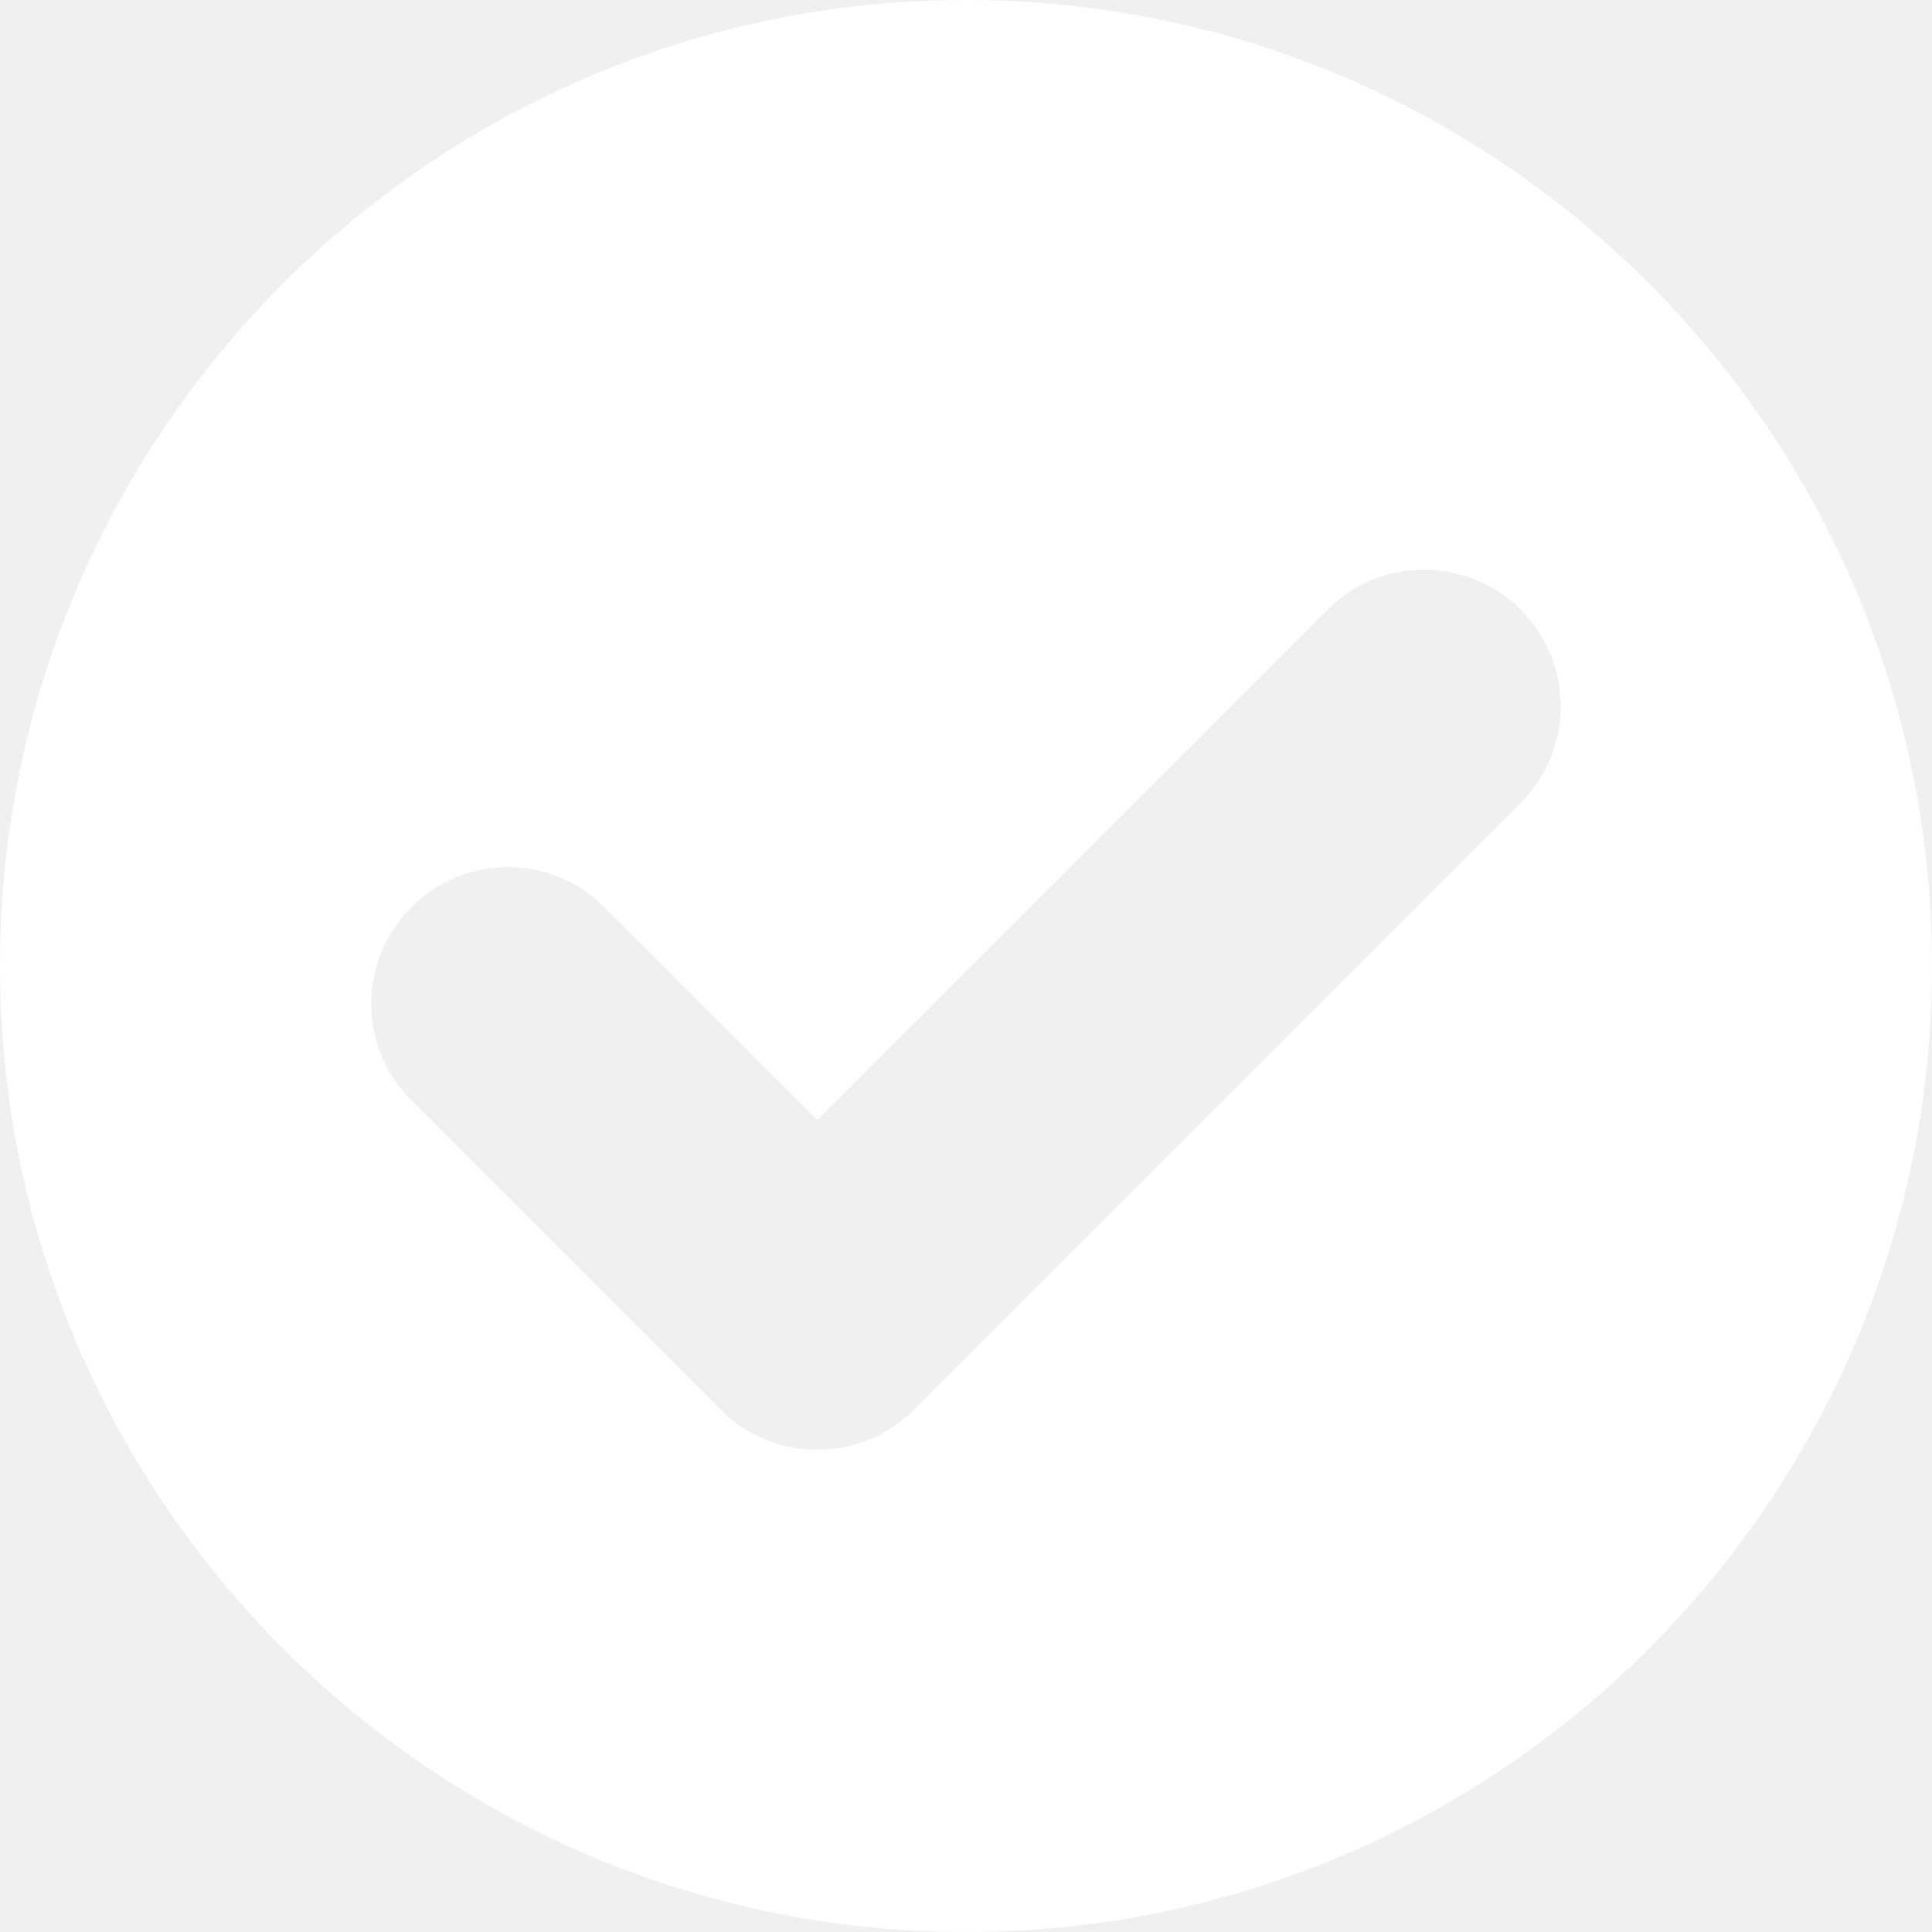
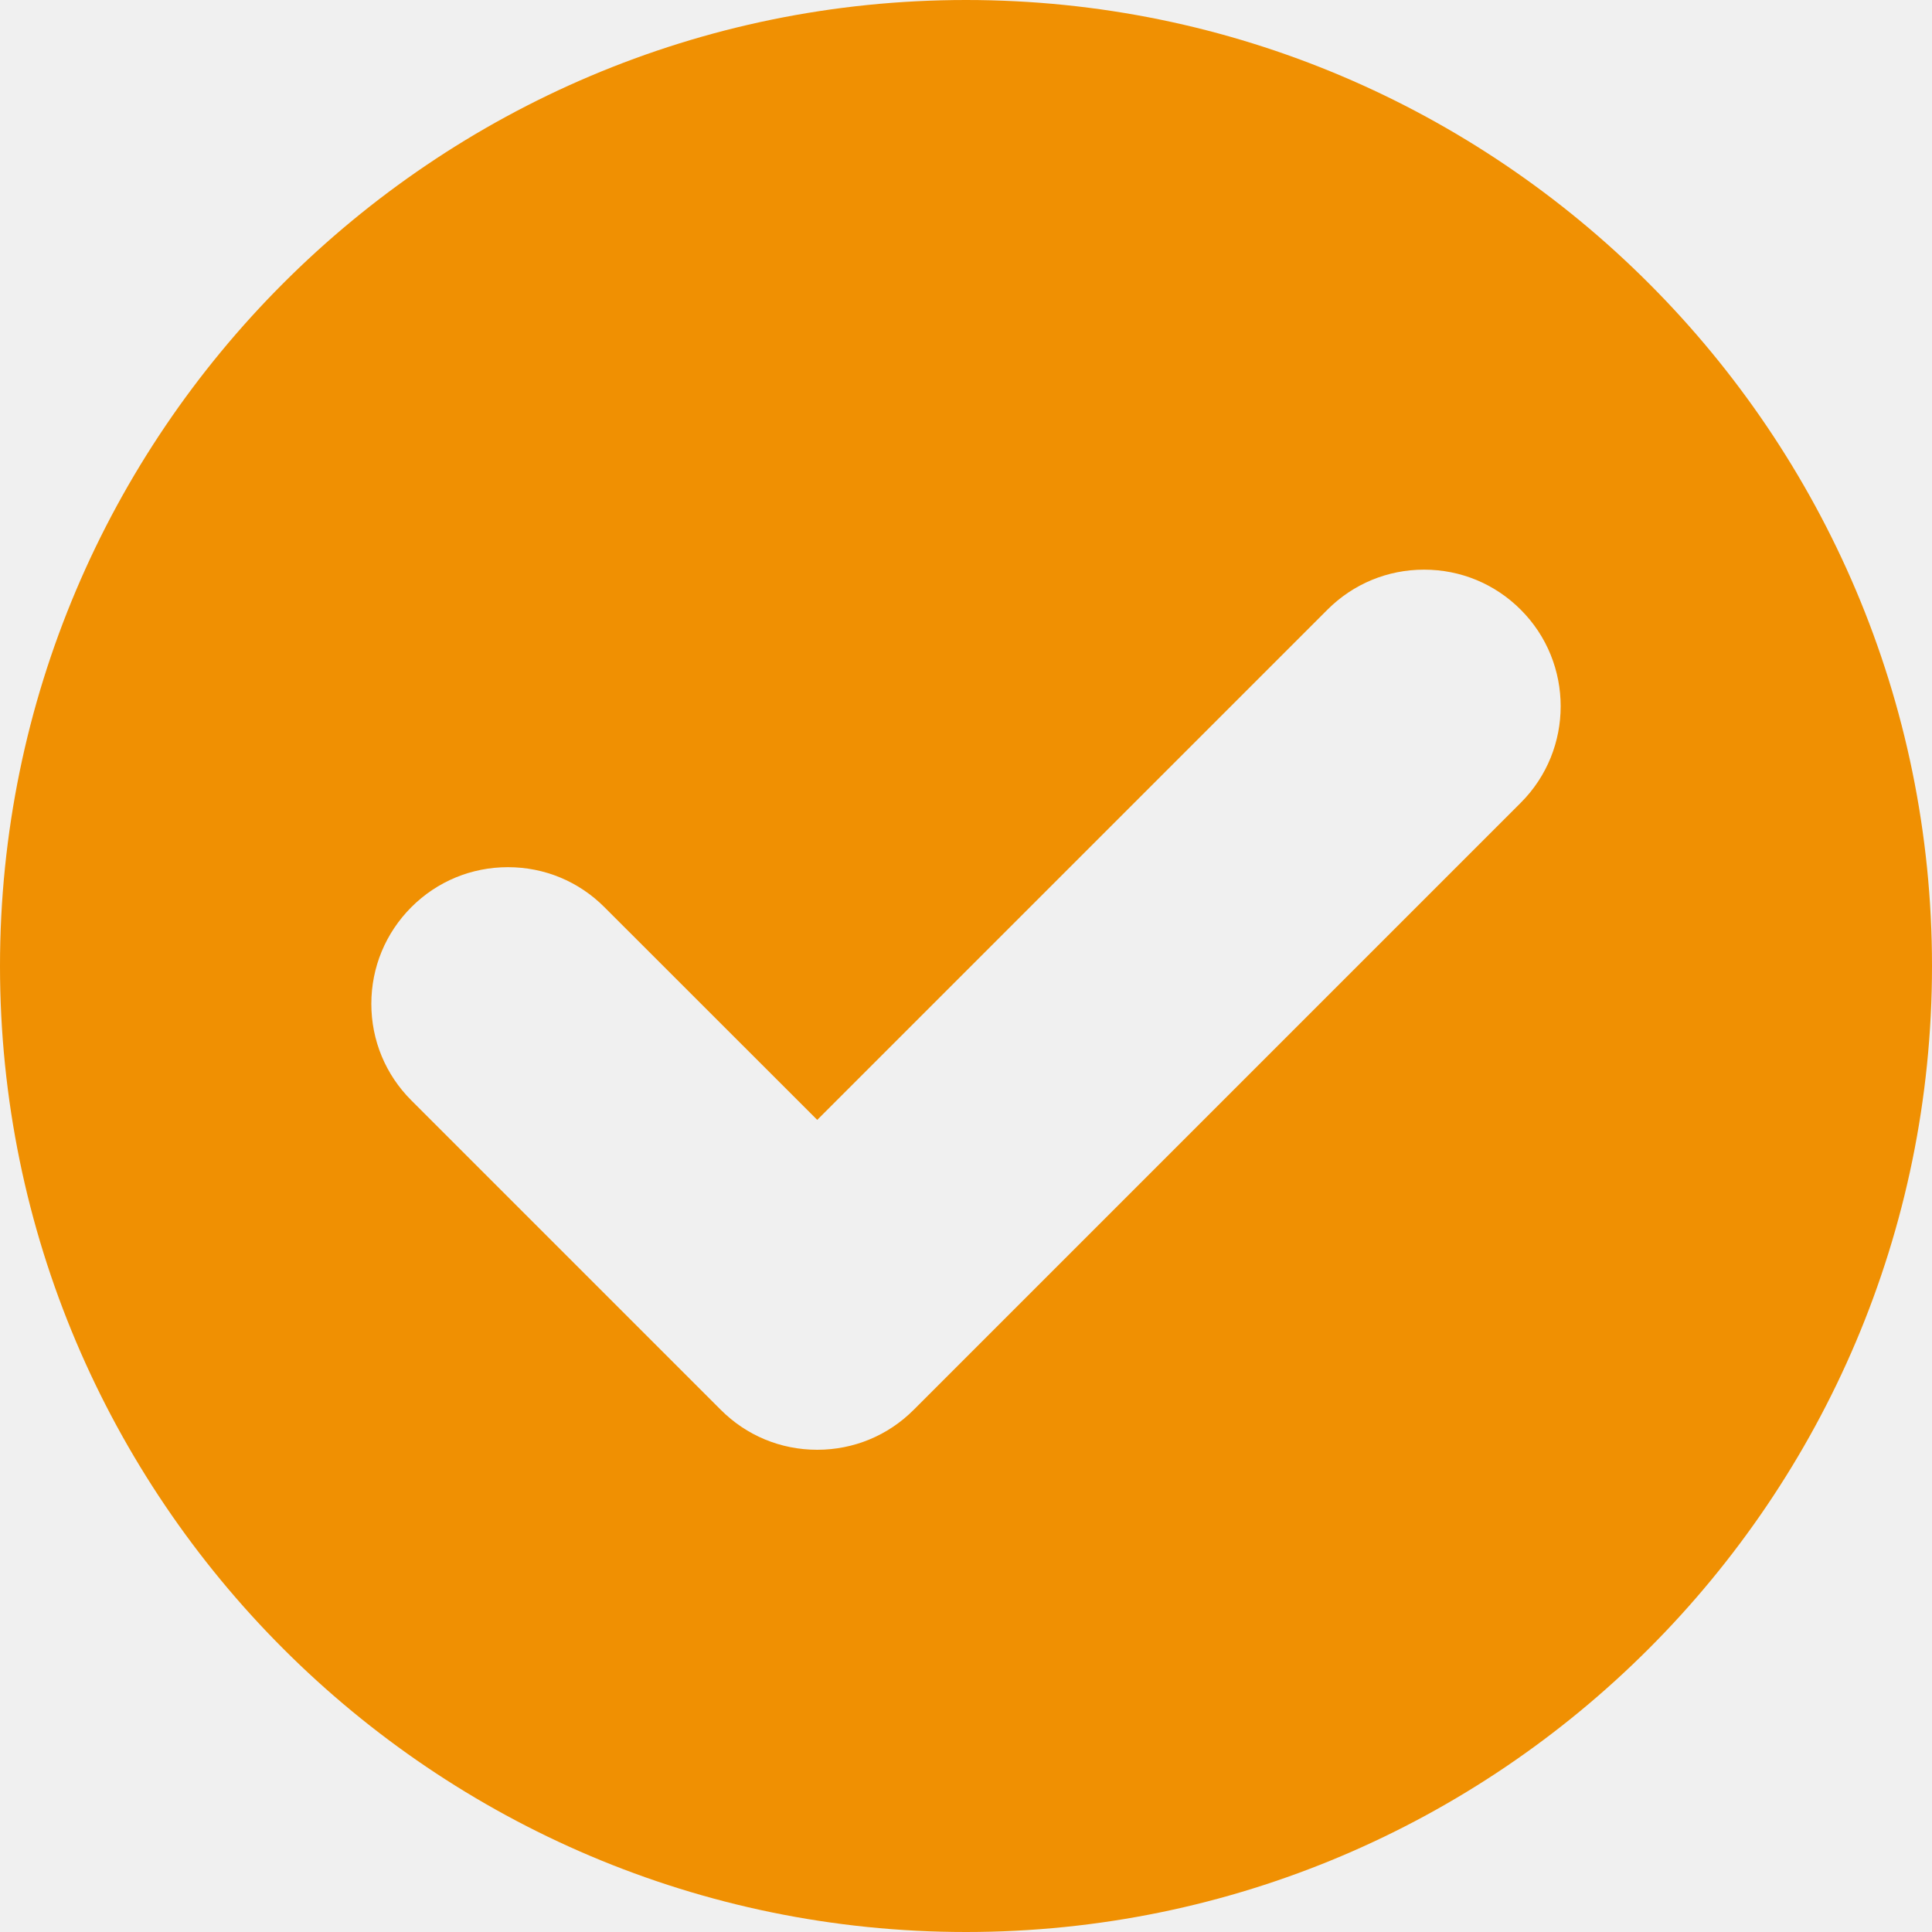
<svg xmlns="http://www.w3.org/2000/svg" width="20" height="20" viewBox="0 0 20 20" fill="none">
-   <path d="M10 0C4.486 0 0 4.486 0 10C0 15.514 4.486 20 10 20C15.514 20 20 15.514 20 10C20 4.486 15.514 0 10 0ZM15.742 8.311L9.46 14.593C9.193 14.861 8.837 15.008 8.46 15.008C8.082 15.008 7.727 14.861 7.46 14.593L4.258 11.391C3.991 11.124 3.844 10.769 3.844 10.392C3.844 10.014 3.991 9.659 4.258 9.391C4.525 9.124 4.88 8.977 5.258 8.977C5.636 8.977 5.991 9.124 6.258 9.392L8.46 11.593L13.742 6.311C14.009 6.044 14.364 5.897 14.742 5.897C15.12 5.897 15.475 6.044 15.742 6.311C16.294 6.862 16.294 7.76 15.742 8.311Z" fill="white" />
+   <path d="M10 0C4.486 0 0 4.486 0 10C0 15.514 4.486 20 10 20C15.514 20 20 15.514 20 10C20 4.486 15.514 0 10 0ZM15.742 8.311L9.46 14.593C9.193 14.861 8.837 15.008 8.46 15.008C8.082 15.008 7.727 14.861 7.46 14.593L4.258 11.391C3.991 11.124 3.844 10.769 3.844 10.392C3.844 10.014 3.991 9.659 4.258 9.391C4.525 9.124 4.88 8.977 5.258 8.977C5.636 8.977 5.991 9.124 6.258 9.392L8.46 11.593L13.742 6.311C14.009 6.044 14.364 5.897 14.742 5.897C15.12 5.897 15.475 6.044 15.742 6.311C16.294 6.862 16.294 7.76 15.742 8.311Z" fill="#F09002" />
</svg>
